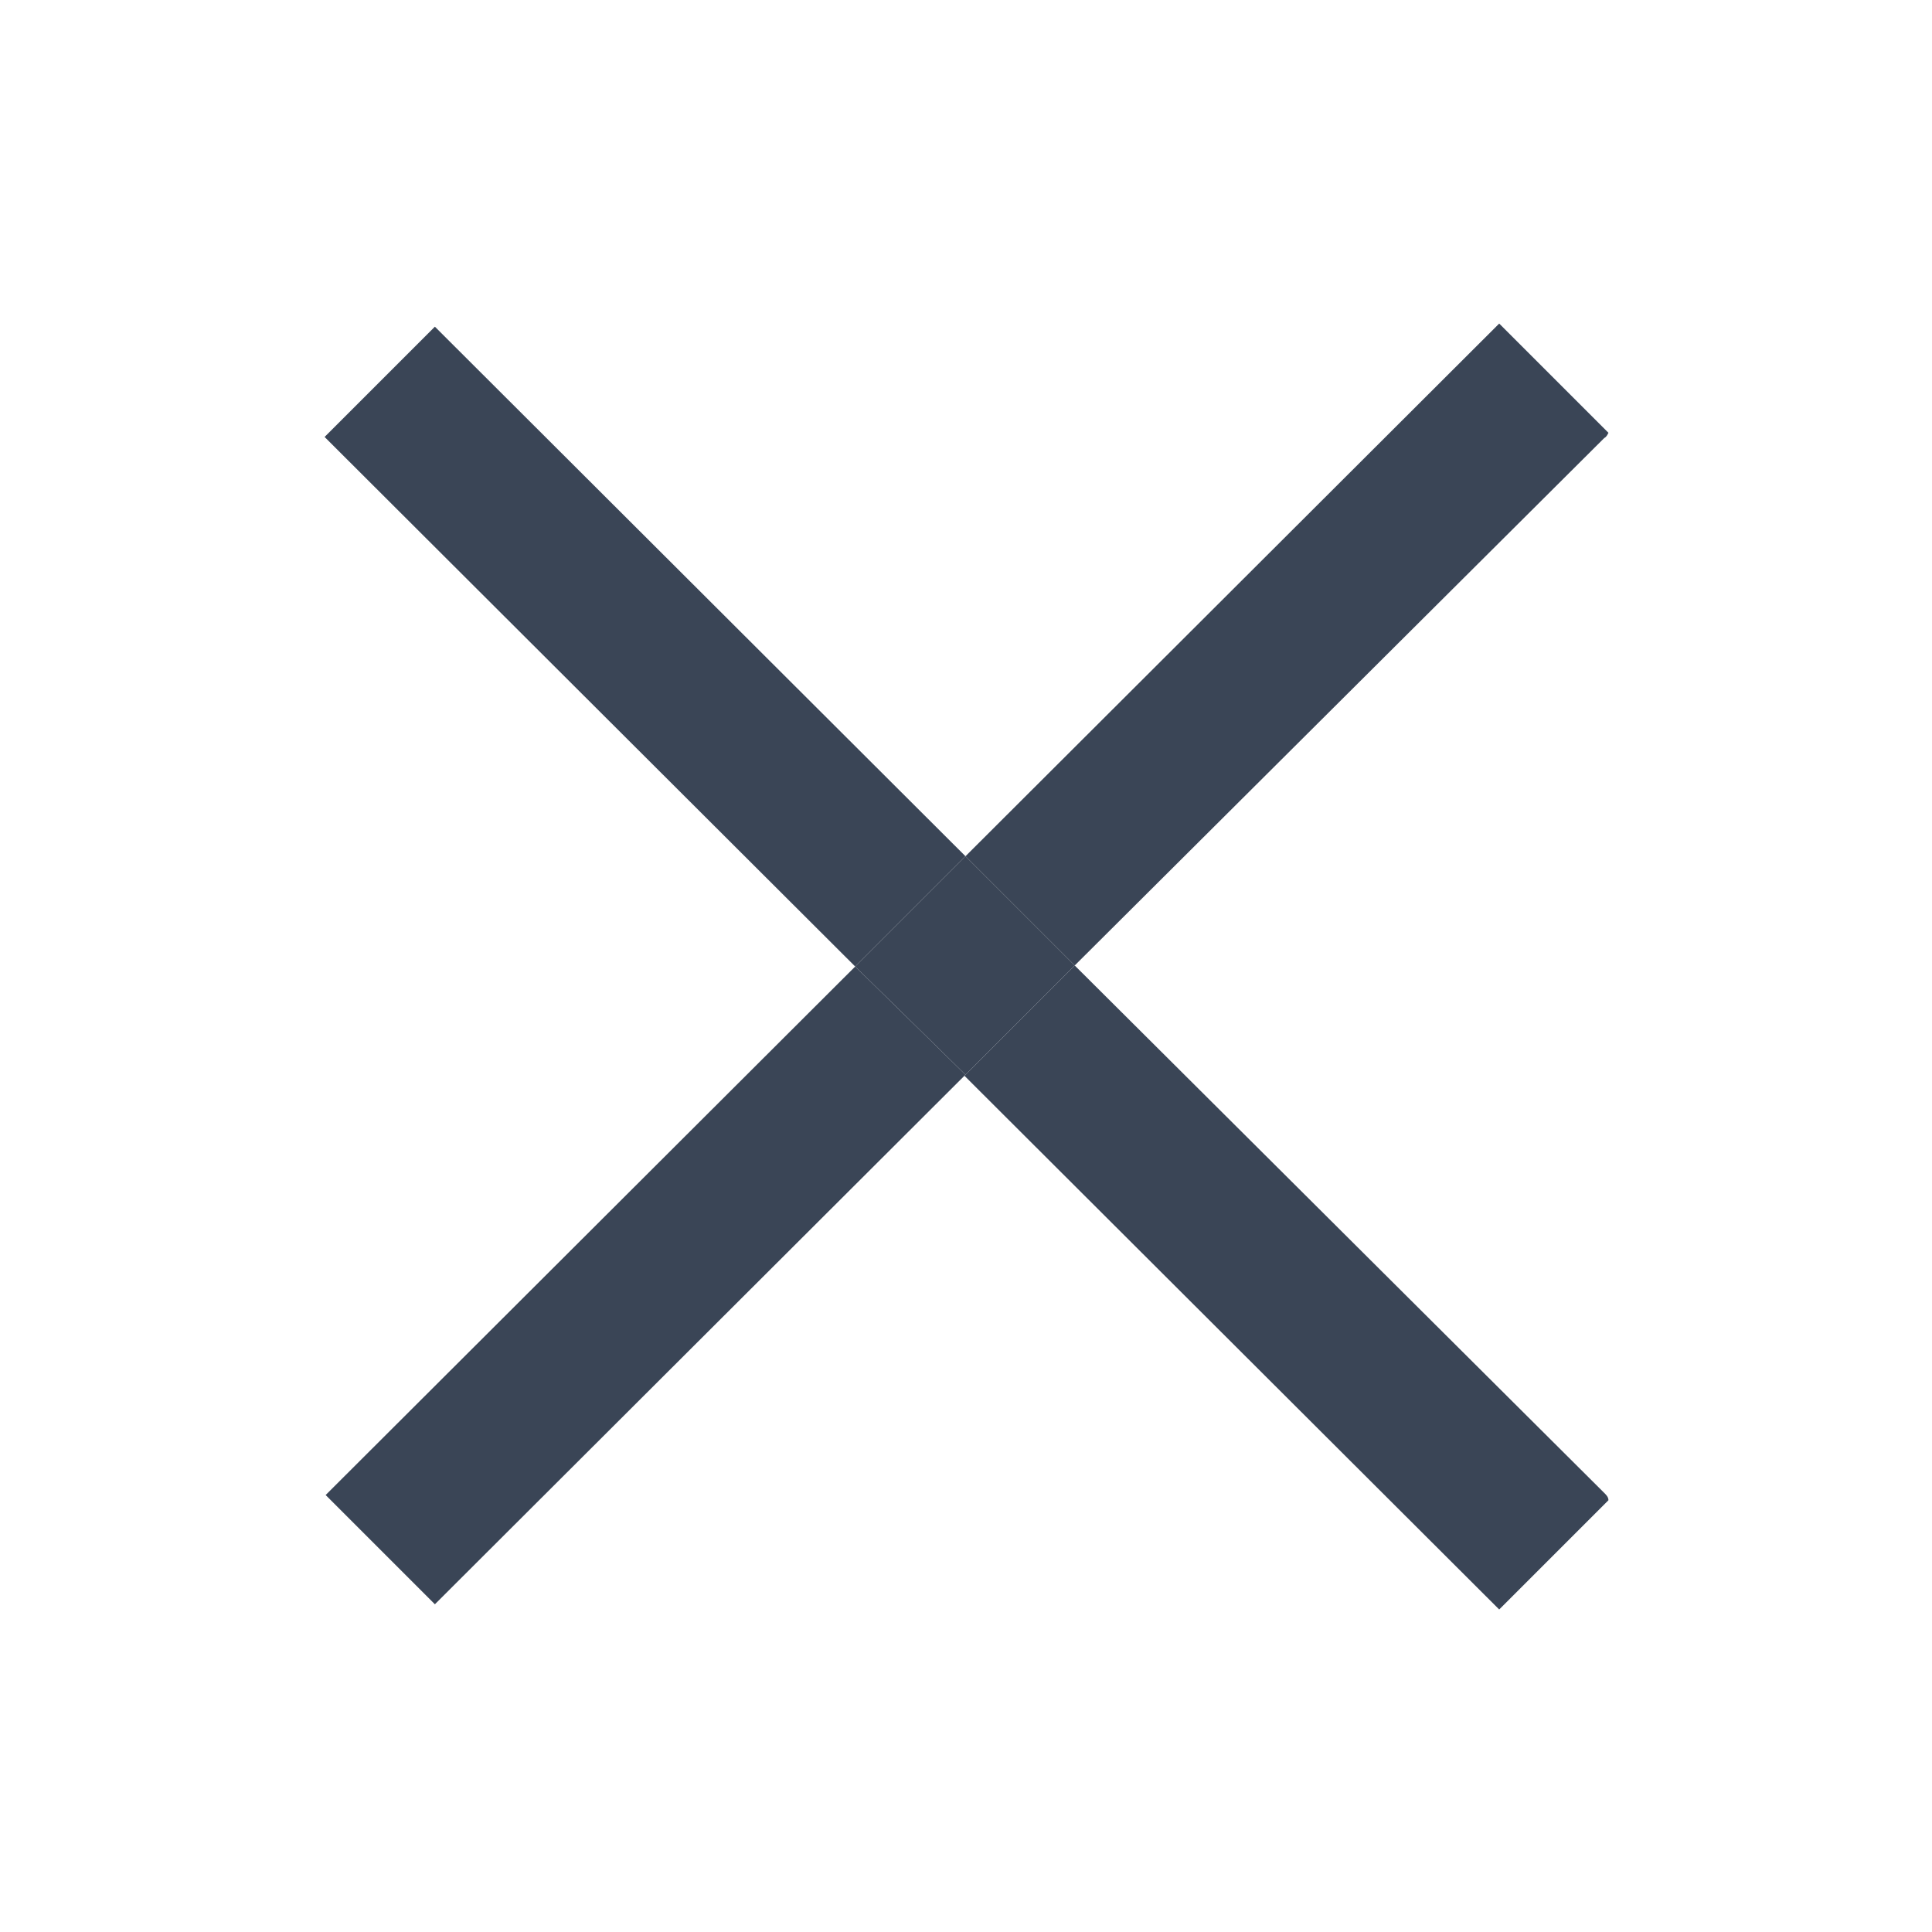
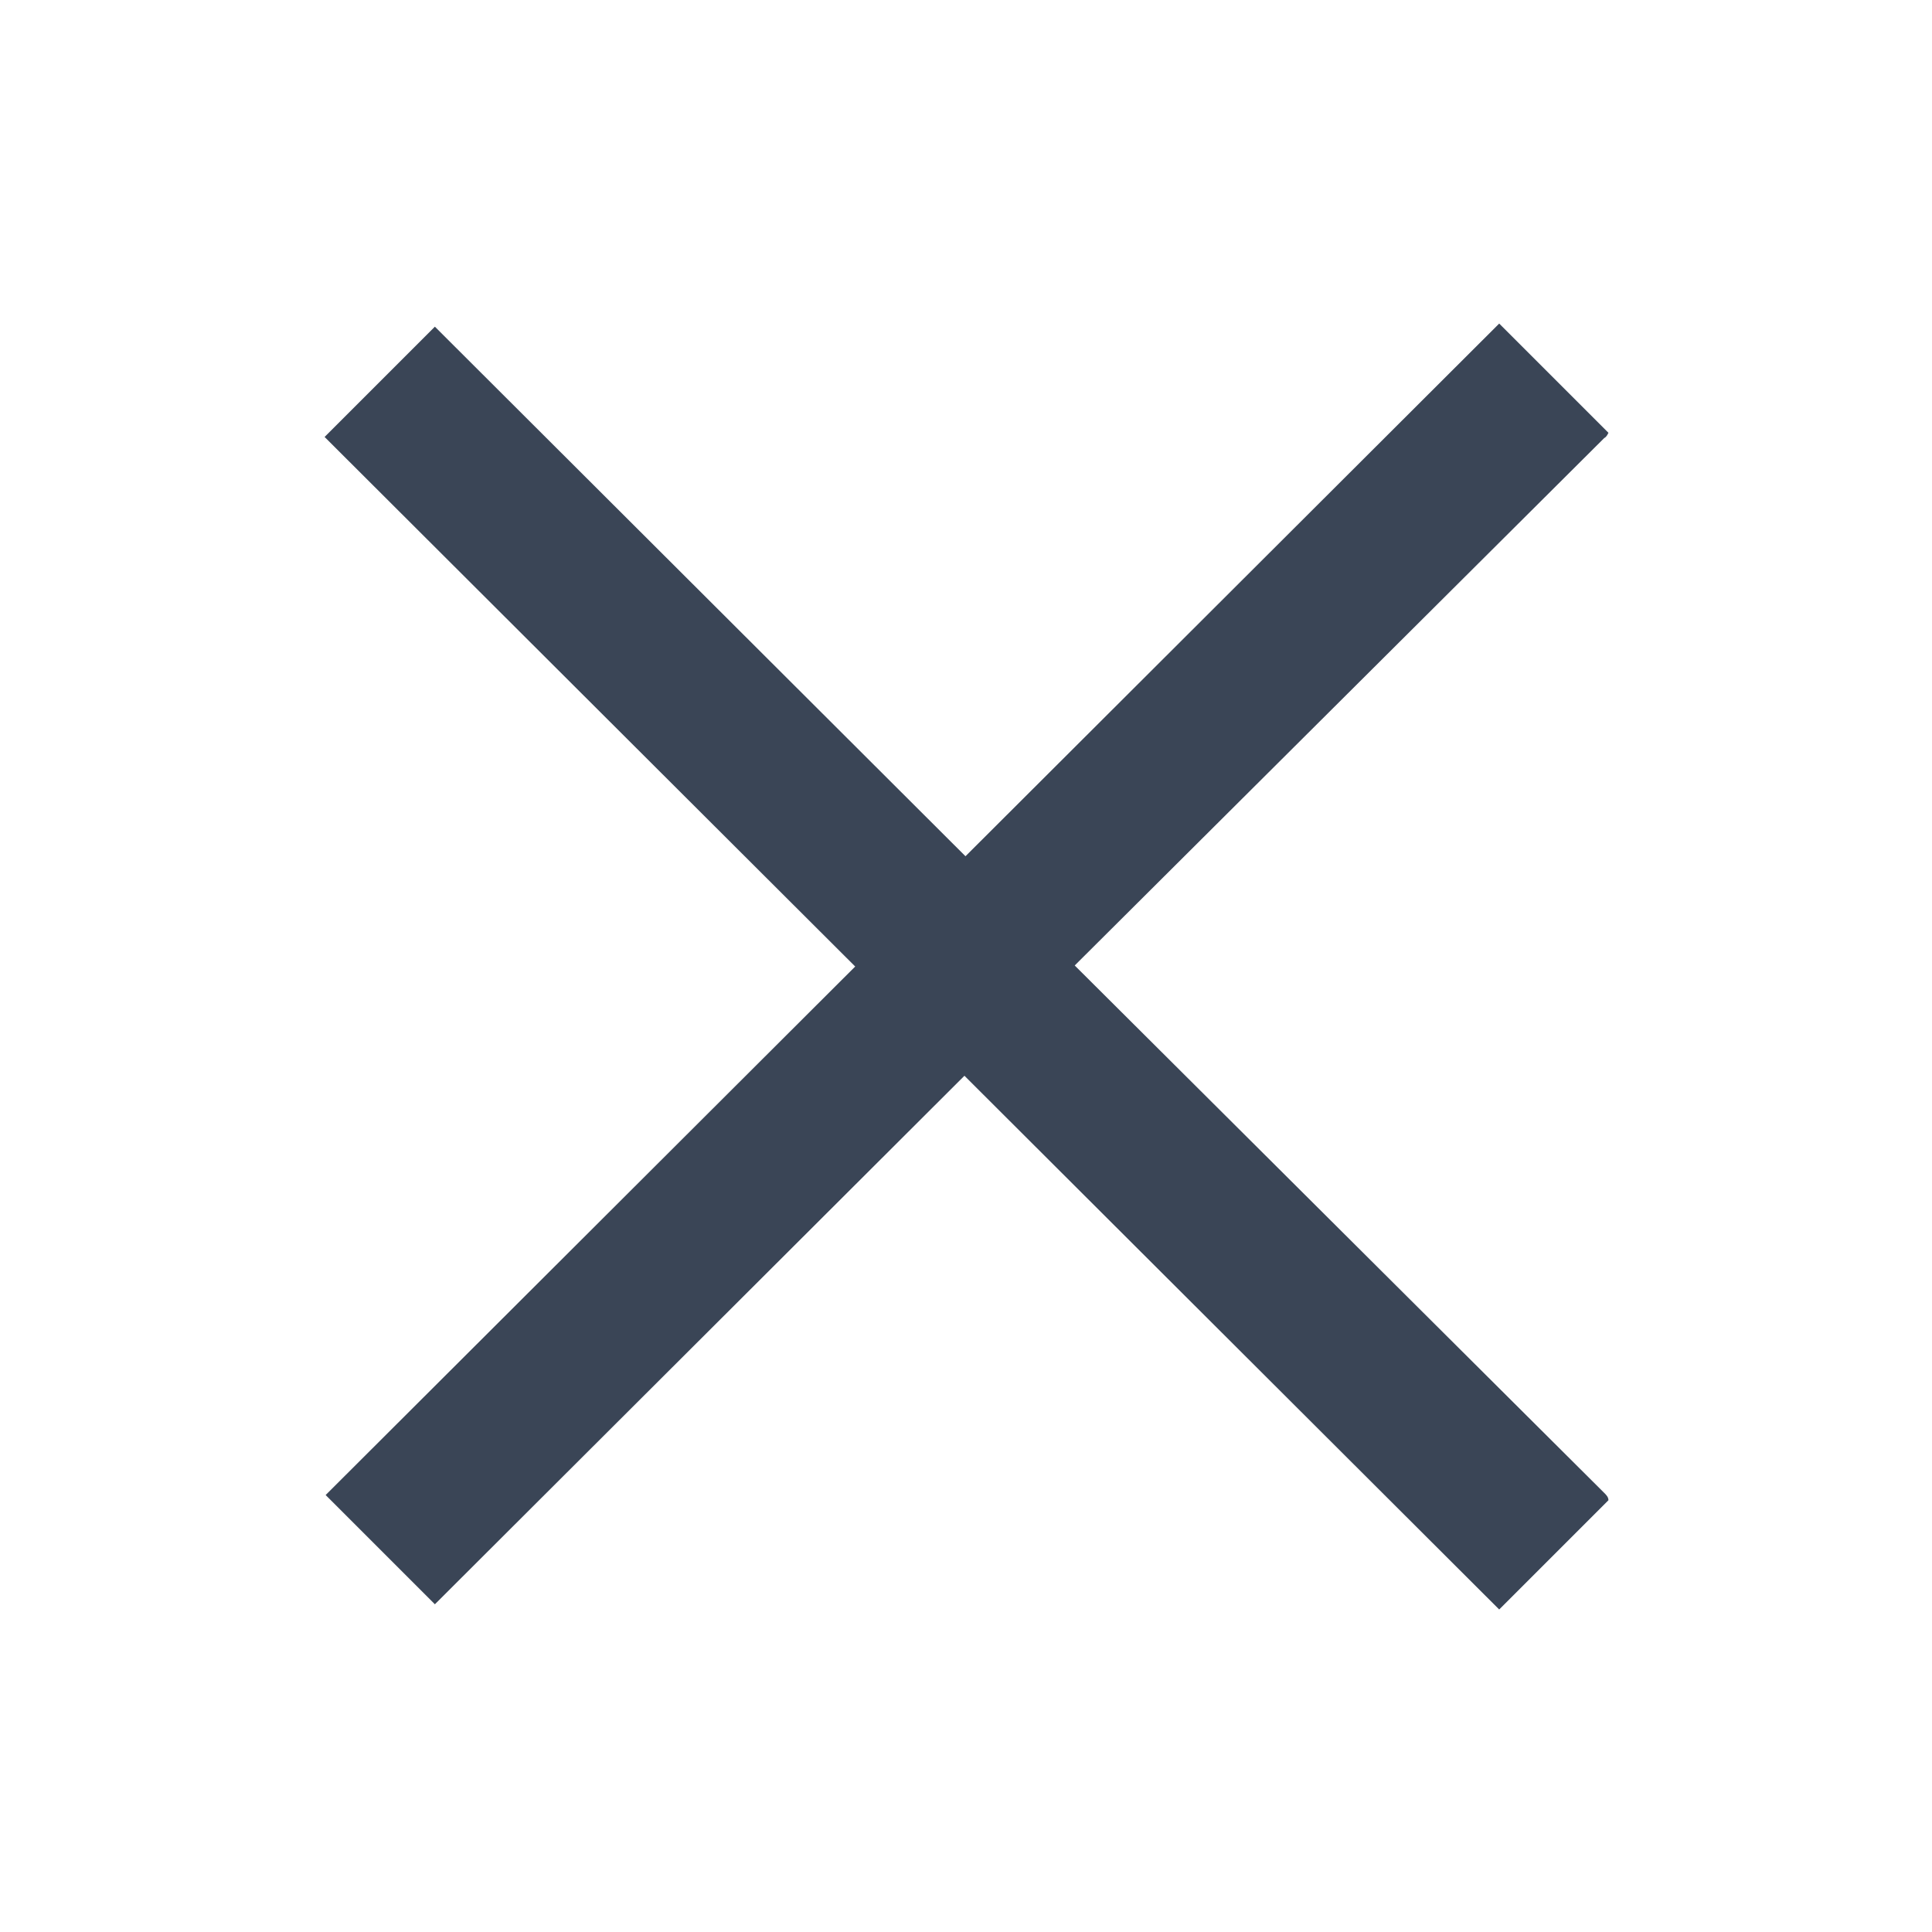
<svg xmlns="http://www.w3.org/2000/svg" version="1.1" id="Layer_1" x="0px" y="0px" viewBox="0 0 185.7 185.7" style="enable-background:new 0 0 185.7 185.7;" xml:space="preserve">
  <style type="text/css">
	.st0{fill:#3A4556;}
</style>
  <g>
-     <path class="st0" d="M154.2,42.1c0.2-0.1,0.3-0.3,0.4-0.5l-10.5-10.5L92.8,82.3l10.5,10.5L154.2,42.1z" />
-     <polygon class="st0" points="31.3,143.7 41.8,154.2 92.8,103.3 82.2,92.9  " />
-     <path class="st0" d="M154.2,143.5l-50.9-50.7l-10.6,10.6l51.4,51.3l10.5-10.5C154.6,143.9,154.4,143.7,154.2,143.5z" />
-     <polygon class="st0" points="41.8,31.4 31.2,42 82.2,92.9 92.8,82.3  " />
-     <polygon class="st0" points="92.8,82.3 82.2,92.9 92.8,103.3 103.3,92.8  " />
+     <path class="st0" d="M154.2,143.5c0.2,0.2,0.4,0.4,0.4,0.7l-10.5,10.5l-51.4-51.3l-50.9,50.8l-10.5-10.5l50.9-50.8L31.2,42   l10.6-10.6l51,50.9l51.3-51.2l10.5,10.5c-0.1,0.2-0.2,0.4-0.4,0.5l-50.9,50.7L154.2,143.5z" />
  </g>
</svg>
